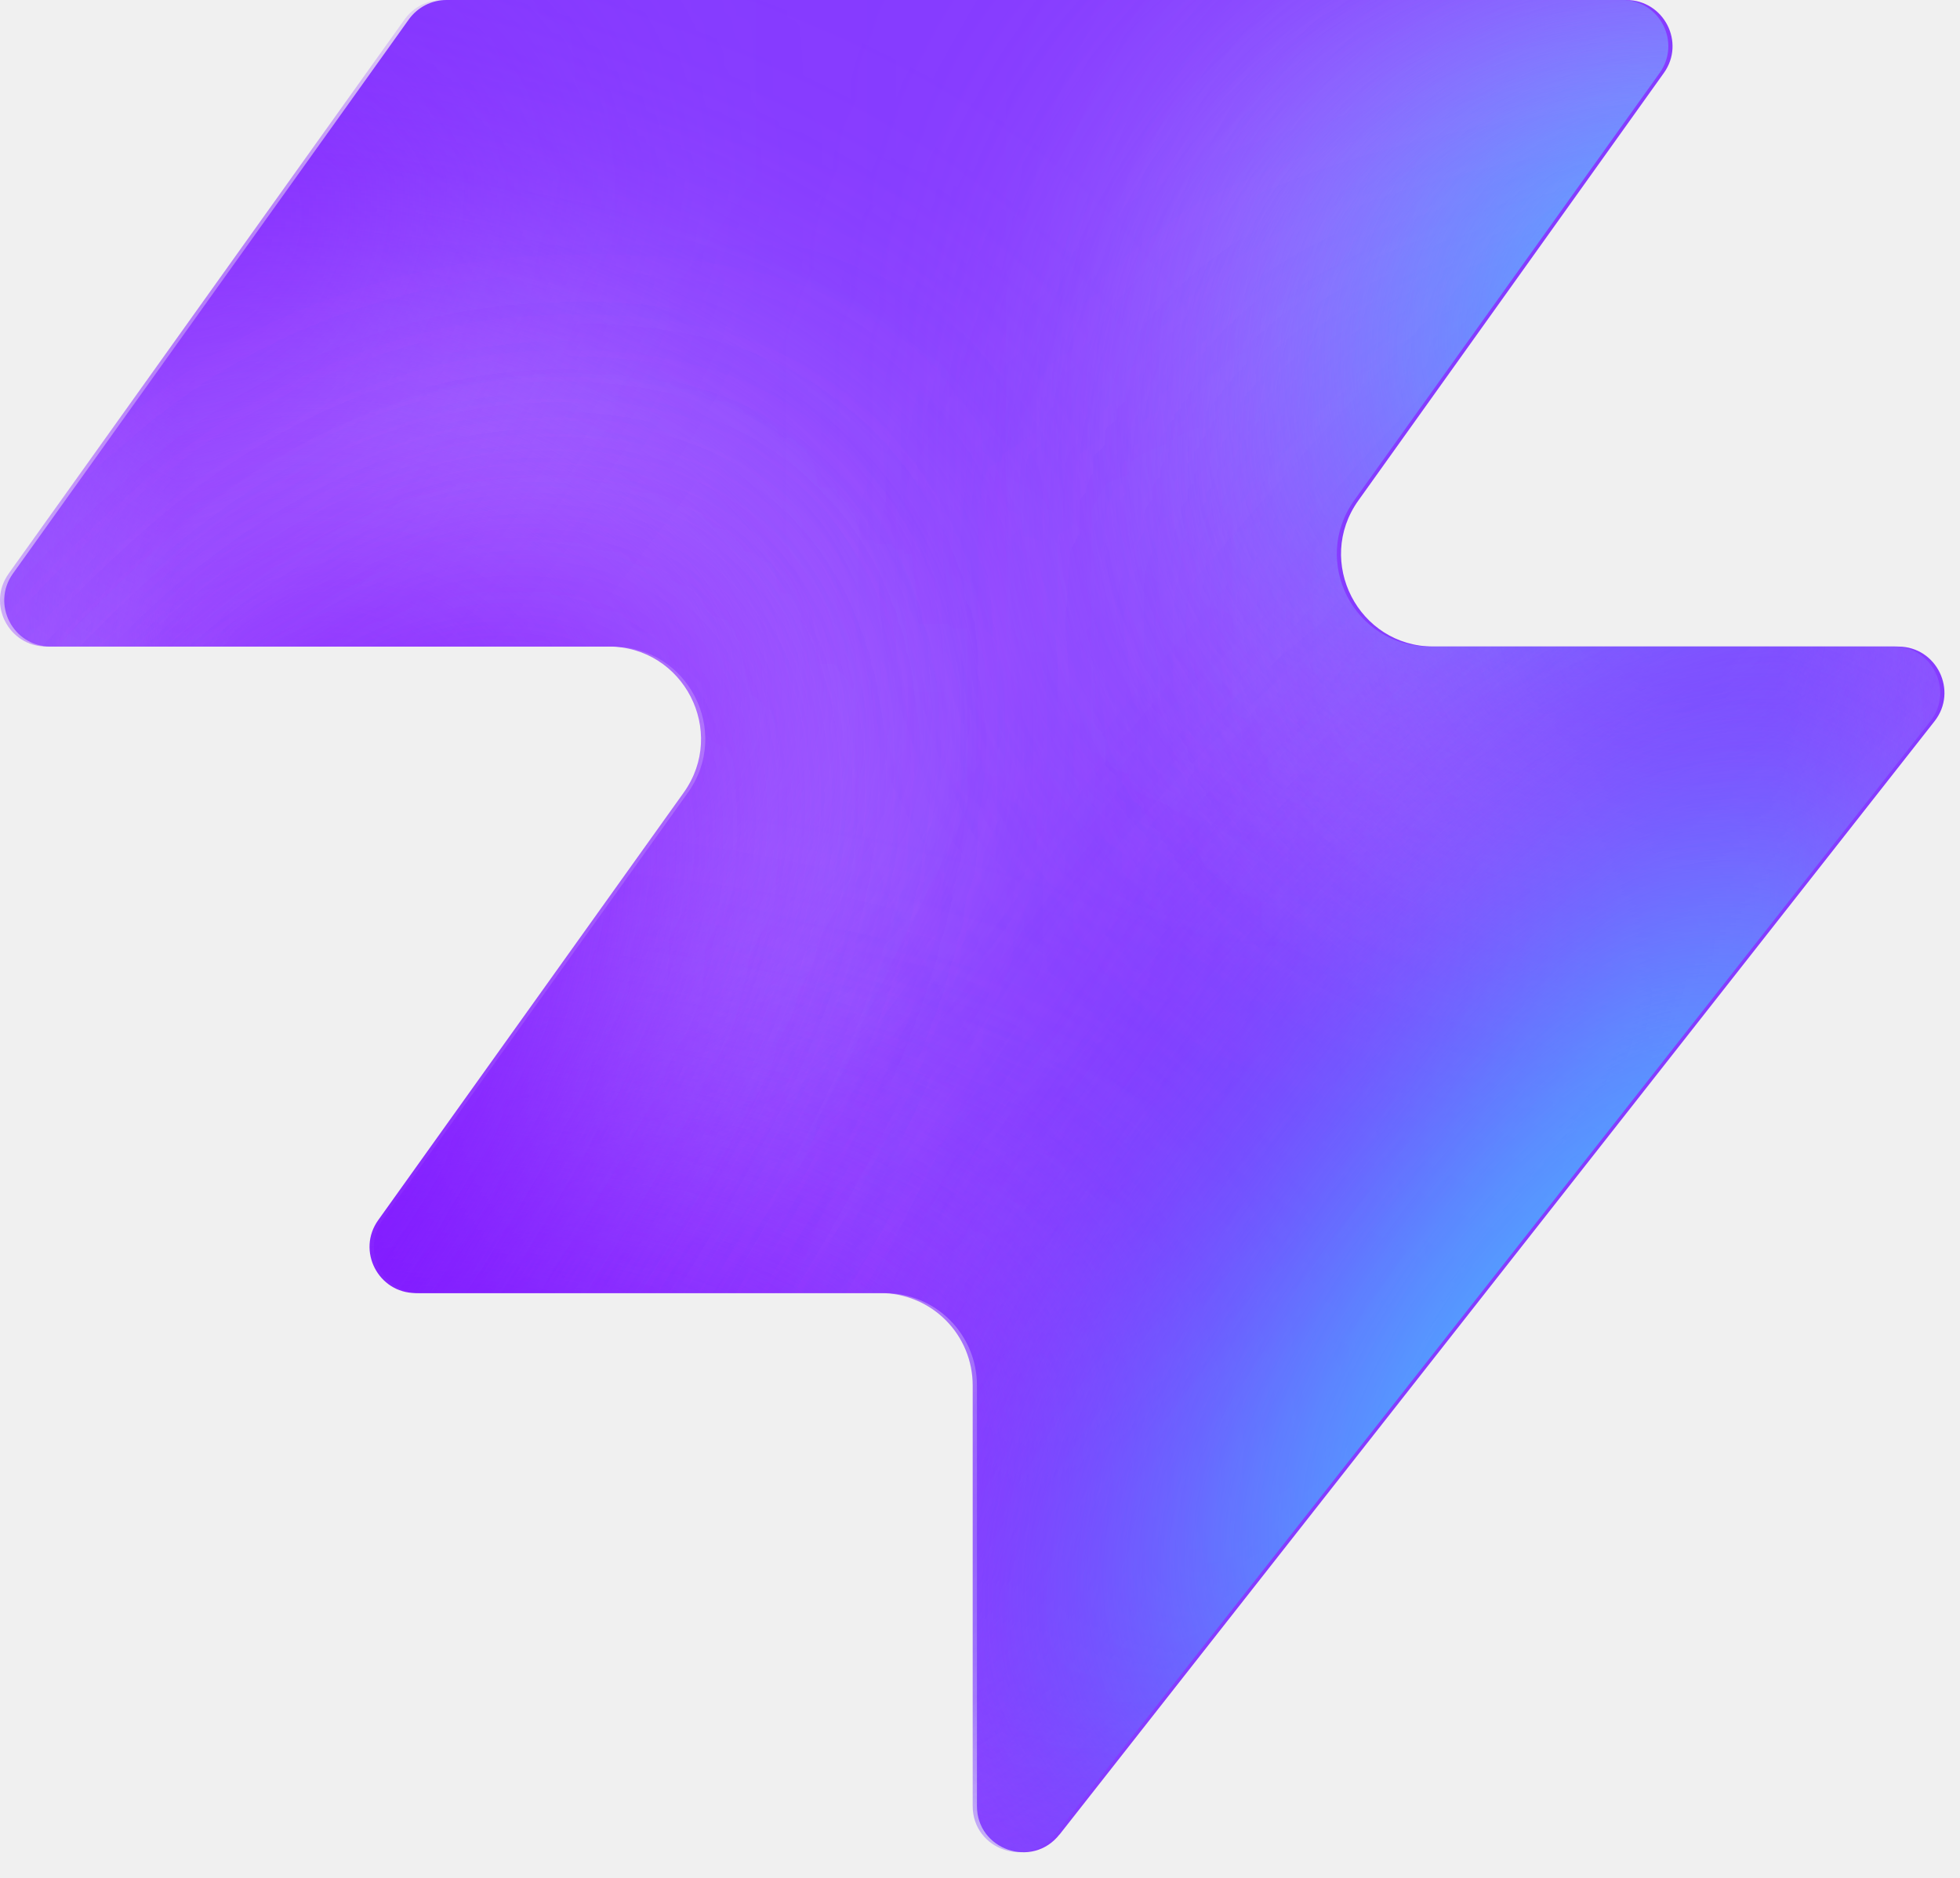
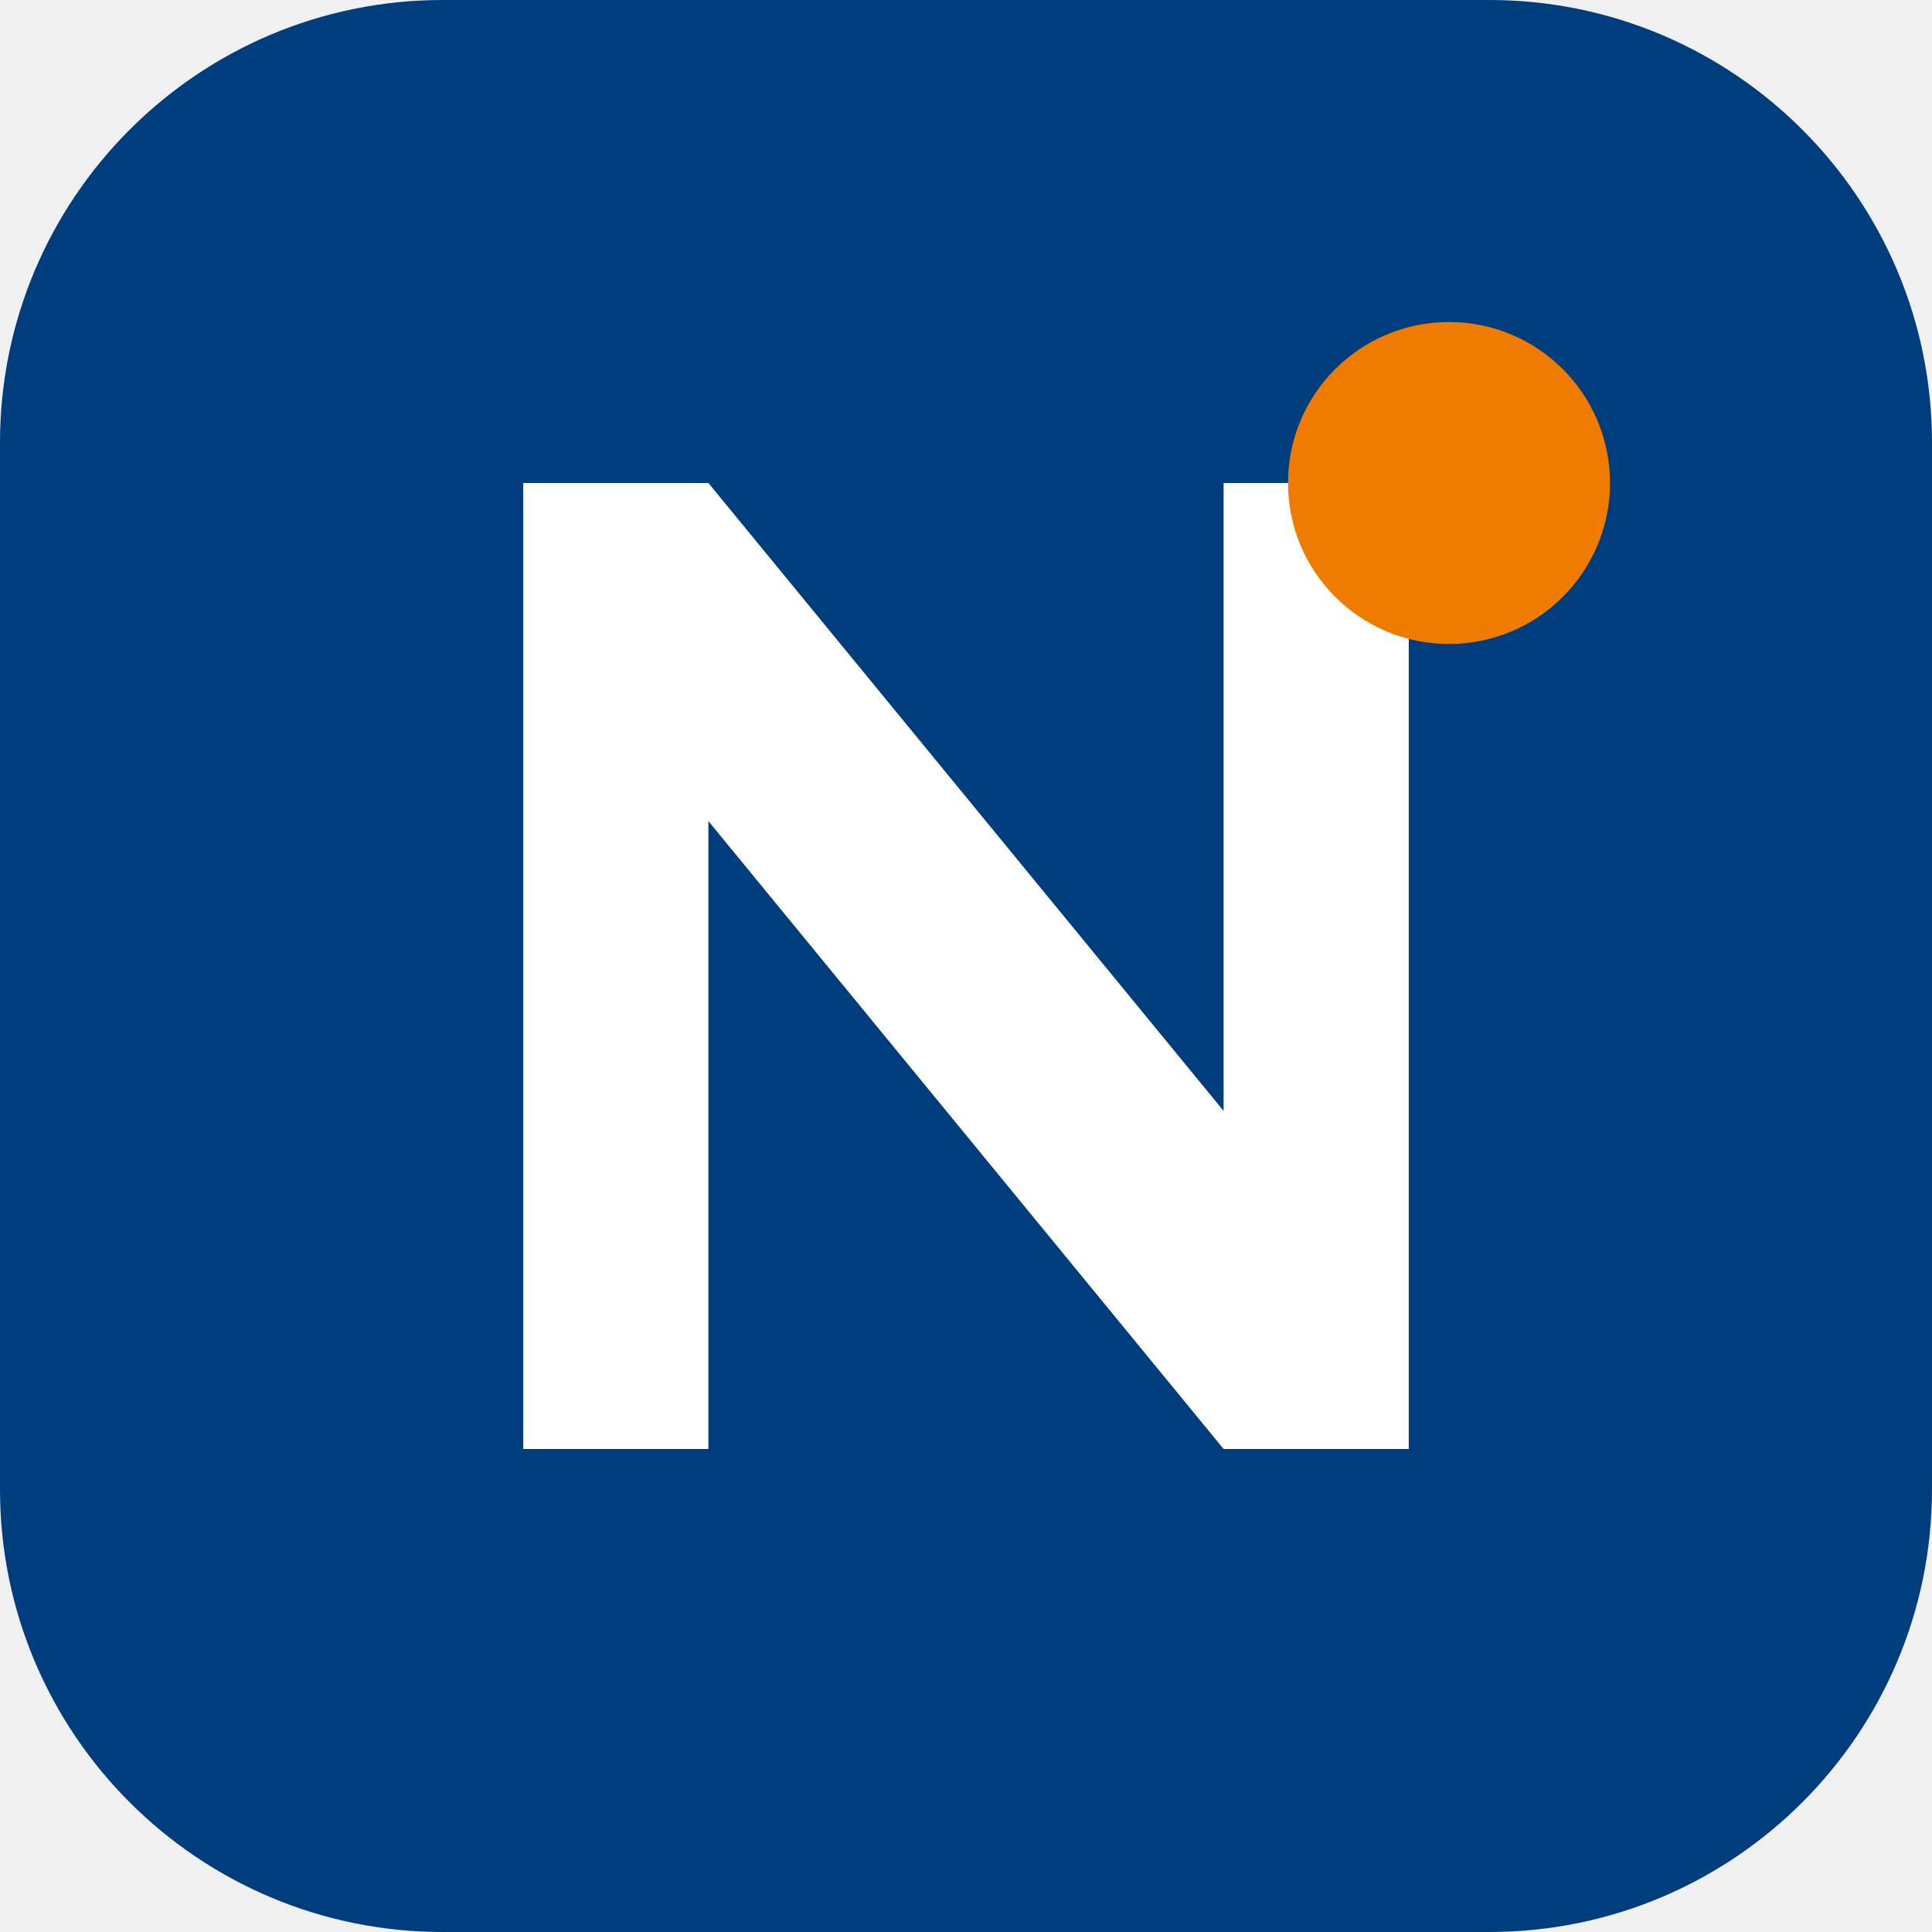
- <svg xmlns="http://www.w3.org/2000/svg" width="48" height="46" fill="none" viewBox="0 0 48 46">
-   <path fill="#863bff" d="M25.946 44.938c-.664.845-2.021.375-2.021-.698V33.937a2.26 2.26 0 0 0-2.262-2.262H10.287c-.92 0-1.456-1.04-.92-1.788l7.48-10.471c1.07-1.497 0-3.578-1.842-3.578H1.237c-.92 0-1.456-1.04-.92-1.788L10.013.474c.214-.297.556-.474.92-.474h28.894c.92 0 1.456 1.04.92 1.788l-7.48 10.471c-1.07 1.498 0 3.579 1.842 3.579h11.377c.943 0 1.473 1.088.89 1.83L25.947 44.94z" style="fill:#863bff;fill:color(display-p3 .525 .23 1);fill-opacity:1" />
-   <mask id="a" width="48" height="46" x="0" y="0" maskUnits="userSpaceOnUse" style="mask-type:alpha">
-     <path fill="#000" d="M25.842 44.938c-.664.844-2.021.375-2.021-.698V33.937a2.26 2.26 0 0 0-2.262-2.262H10.183c-.92 0-1.456-1.04-.92-1.788l7.48-10.471c1.07-1.498 0-3.579-1.842-3.579H1.133c-.92 0-1.456-1.04-.92-1.787L9.91.473c.214-.297.556-.474.92-.474h28.894c.92 0 1.456 1.04.92 1.788l-7.48 10.471c-1.07 1.498 0 3.578 1.842 3.578h11.377c.943 0 1.473 1.088.89 1.832L25.843 44.94z" style="fill:#000;fill-opacity:1" />
-   </mask>
-   <g mask="url(#a)">
-     <g filter="url(#b)">
-       <ellipse cx="5.508" cy="14.704" fill="#ede6ff" rx="5.508" ry="14.704" style="fill:#ede6ff;fill:color(display-p3 .927 .903 1);fill-opacity:1" transform="matrix(.00324 1 1 -.00324 -4.47 31.516)" />
-     </g>
-     <g filter="url(#c)">
-       <ellipse cx="10.399" cy="29.851" fill="#ede6ff" rx="10.399" ry="29.851" style="fill:#ede6ff;fill:color(display-p3 .927 .903 1);fill-opacity:1" transform="matrix(.00324 1 1 -.00324 -39.328 7.883)" />
-     </g>
-     <g filter="url(#d)">
-       <ellipse cx="5.508" cy="30.487" fill="#7e14ff" rx="5.508" ry="30.487" style="fill:#7e14ff;fill:color(display-p3 .492 .077 1);fill-opacity:1" transform="rotate(89.814 -25.913 -14.639)scale(1 -1)" />
-     </g>
-     <g filter="url(#e)">
-       <ellipse cx="5.508" cy="30.599" fill="#7e14ff" rx="5.508" ry="30.599" style="fill:#7e14ff;fill:color(display-p3 .492 .077 1);fill-opacity:1" transform="rotate(89.814 -32.644 -3.334)scale(1 -1)" />
-     </g>
-     <g filter="url(#f)">
-       <ellipse cx="5.508" cy="30.599" fill="#7e14ff" rx="5.508" ry="30.599" style="fill:#7e14ff;fill:color(display-p3 .492 .077 1);fill-opacity:1" transform="matrix(.00324 1 1 -.00324 -34.34 30.47)" />
-     </g>
-     <g filter="url(#g)">
-       <ellipse cx="14.072" cy="22.078" fill="#ede6ff" rx="14.072" ry="22.078" style="fill:#ede6ff;fill:color(display-p3 .927 .903 1);fill-opacity:1" transform="rotate(93.35 24.506 48.493)scale(-1 1)" />
-     </g>
-     <g filter="url(#h)">
-       <ellipse cx="3.47" cy="21.501" fill="#7e14ff" rx="3.47" ry="21.501" style="fill:#7e14ff;fill:color(display-p3 .492 .077 1);fill-opacity:1" transform="rotate(89.009 28.708 47.59)scale(-1 1)" />
-     </g>
-     <g filter="url(#i)">
-       <ellipse cx="3.47" cy="21.501" fill="#7e14ff" rx="3.47" ry="21.501" style="fill:#7e14ff;fill:color(display-p3 .492 .077 1);fill-opacity:1" transform="rotate(89.009 28.708 47.59)scale(-1 1)" />
-     </g>
-     <g filter="url(#j)">
-       <ellipse cx=".387" cy="8.972" fill="#7e14ff" rx="4.407" ry="29.108" style="fill:#7e14ff;fill:color(display-p3 .492 .077 1);fill-opacity:1" transform="rotate(39.51 .387 8.972)" />
-     </g>
-     <g filter="url(#k)">
-       <ellipse cx="47.523" cy="-6.092" fill="#7e14ff" rx="4.407" ry="29.108" style="fill:#7e14ff;fill:color(display-p3 .492 .077 1);fill-opacity:1" transform="rotate(37.892 47.523 -6.092)" />
-     </g>
-     <g filter="url(#l)">
-       <ellipse cx="41.412" cy="6.333" fill="#47bfff" rx="5.971" ry="9.665" style="fill:#47bfff;fill:color(display-p3 .28 .748 1);fill-opacity:1" transform="rotate(37.892 41.412 6.333)" />
-     </g>
-     <g filter="url(#m)">
-       <ellipse cx="-1.879" cy="38.332" fill="#7e14ff" rx="4.407" ry="29.108" style="fill:#7e14ff;fill:color(display-p3 .492 .077 1);fill-opacity:1" transform="rotate(37.892 -1.88 38.332)" />
-     </g>
-     <g filter="url(#n)">
-       <ellipse cx="-1.879" cy="38.332" fill="#7e14ff" rx="4.407" ry="29.108" style="fill:#7e14ff;fill:color(display-p3 .492 .077 1);fill-opacity:1" transform="rotate(37.892 -1.88 38.332)" />
-     </g>
-     <g filter="url(#o)">
-       <ellipse cx="35.651" cy="29.907" fill="#7e14ff" rx="4.407" ry="29.108" style="fill:#7e14ff;fill:color(display-p3 .492 .077 1);fill-opacity:1" transform="rotate(37.892 35.651 29.907)" />
-     </g>
-     <g filter="url(#p)">
-       <ellipse cx="38.418" cy="32.4" fill="#47bfff" rx="5.971" ry="15.297" style="fill:#47bfff;fill:color(display-p3 .28 .748 1);fill-opacity:1" transform="rotate(37.892 38.418 32.4)" />
-     </g>
-   </g>
-   <defs>
-     <filter id="b" width="60.045" height="41.654" x="-19.77" y="16.149" color-interpolation-filters="sRGB" filterUnits="userSpaceOnUse">
-       <feFlood flood-opacity="0" result="BackgroundImageFix" />
-       <feBlend in="SourceGraphic" in2="BackgroundImageFix" result="shape" />
-       <feGaussianBlur result="effect1_foregroundBlur_2002_17158" stdDeviation="7.659" />
-     </filter>
-     <filter id="c" width="90.34" height="51.437" x="-54.613" y="-7.533" color-interpolation-filters="sRGB" filterUnits="userSpaceOnUse">
-       <feFlood flood-opacity="0" result="BackgroundImageFix" />
-       <feBlend in="SourceGraphic" in2="BackgroundImageFix" result="shape" />
-       <feGaussianBlur result="effect1_foregroundBlur_2002_17158" stdDeviation="7.659" />
-     </filter>
-     <filter id="d" width="79.355" height="29.4" x="-49.64" y="2.03" color-interpolation-filters="sRGB" filterUnits="userSpaceOnUse">
-       <feFlood flood-opacity="0" result="BackgroundImageFix" />
-       <feBlend in="SourceGraphic" in2="BackgroundImageFix" result="shape" />
-       <feGaussianBlur result="effect1_foregroundBlur_2002_17158" stdDeviation="4.596" />
-     </filter>
-     <filter id="e" width="79.579" height="29.4" x="-45.045" y="20.029" color-interpolation-filters="sRGB" filterUnits="userSpaceOnUse">
-       <feFlood flood-opacity="0" result="BackgroundImageFix" />
-       <feBlend in="SourceGraphic" in2="BackgroundImageFix" result="shape" />
-       <feGaussianBlur result="effect1_foregroundBlur_2002_17158" stdDeviation="4.596" />
-     </filter>
-     <filter id="f" width="79.579" height="29.4" x="-43.513" y="21.178" color-interpolation-filters="sRGB" filterUnits="userSpaceOnUse">
-       <feFlood flood-opacity="0" result="BackgroundImageFix" />
-       <feBlend in="SourceGraphic" in2="BackgroundImageFix" result="shape" />
-       <feGaussianBlur result="effect1_foregroundBlur_2002_17158" stdDeviation="4.596" />
-     </filter>
-     <filter id="g" width="74.749" height="58.852" x="15.756" y="-17.901" color-interpolation-filters="sRGB" filterUnits="userSpaceOnUse">
-       <feFlood flood-opacity="0" result="BackgroundImageFix" />
-       <feBlend in="SourceGraphic" in2="BackgroundImageFix" result="shape" />
-       <feGaussianBlur result="effect1_foregroundBlur_2002_17158" stdDeviation="7.659" />
-     </filter>
-     <filter id="h" width="61.377" height="25.362" x="23.548" y="2.284" color-interpolation-filters="sRGB" filterUnits="userSpaceOnUse">
-       <feFlood flood-opacity="0" result="BackgroundImageFix" />
-       <feBlend in="SourceGraphic" in2="BackgroundImageFix" result="shape" />
-       <feGaussianBlur result="effect1_foregroundBlur_2002_17158" stdDeviation="4.596" />
-     </filter>
-     <filter id="i" width="61.377" height="25.362" x="23.548" y="2.284" color-interpolation-filters="sRGB" filterUnits="userSpaceOnUse">
-       <feFlood flood-opacity="0" result="BackgroundImageFix" />
-       <feBlend in="SourceGraphic" in2="BackgroundImageFix" result="shape" />
-       <feGaussianBlur result="effect1_foregroundBlur_2002_17158" stdDeviation="4.596" />
-     </filter>
-     <filter id="j" width="56.045" height="63.649" x="-27.636" y="-22.853" color-interpolation-filters="sRGB" filterUnits="userSpaceOnUse">
-       <feFlood flood-opacity="0" result="BackgroundImageFix" />
-       <feBlend in="SourceGraphic" in2="BackgroundImageFix" result="shape" />
-       <feGaussianBlur result="effect1_foregroundBlur_2002_17158" stdDeviation="4.596" />
-     </filter>
-     <filter id="k" width="54.814" height="64.646" x="20.116" y="-38.415" color-interpolation-filters="sRGB" filterUnits="userSpaceOnUse">
-       <feFlood flood-opacity="0" result="BackgroundImageFix" />
-       <feBlend in="SourceGraphic" in2="BackgroundImageFix" result="shape" />
-       <feGaussianBlur result="effect1_foregroundBlur_2002_17158" stdDeviation="4.596" />
-     </filter>
-     <filter id="l" width="33.541" height="35.313" x="24.641" y="-11.323" color-interpolation-filters="sRGB" filterUnits="userSpaceOnUse">
-       <feFlood flood-opacity="0" result="BackgroundImageFix" />
-       <feBlend in="SourceGraphic" in2="BackgroundImageFix" result="shape" />
-       <feGaussianBlur result="effect1_foregroundBlur_2002_17158" stdDeviation="4.596" />
-     </filter>
-     <filter id="m" width="54.814" height="64.646" x="-29.286" y="6.009" color-interpolation-filters="sRGB" filterUnits="userSpaceOnUse">
-       <feFlood flood-opacity="0" result="BackgroundImageFix" />
-       <feBlend in="SourceGraphic" in2="BackgroundImageFix" result="shape" />
-       <feGaussianBlur result="effect1_foregroundBlur_2002_17158" stdDeviation="4.596" />
-     </filter>
-     <filter id="n" width="54.814" height="64.646" x="-29.286" y="6.009" color-interpolation-filters="sRGB" filterUnits="userSpaceOnUse">
-       <feFlood flood-opacity="0" result="BackgroundImageFix" />
-       <feBlend in="SourceGraphic" in2="BackgroundImageFix" result="shape" />
-       <feGaussianBlur result="effect1_foregroundBlur_2002_17158" stdDeviation="4.596" />
-     </filter>
-     <filter id="o" width="54.814" height="64.646" x="8.244" y="-2.416" color-interpolation-filters="sRGB" filterUnits="userSpaceOnUse">
-       <feFlood flood-opacity="0" result="BackgroundImageFix" />
-       <feBlend in="SourceGraphic" in2="BackgroundImageFix" result="shape" />
-       <feGaussianBlur result="effect1_foregroundBlur_2002_17158" stdDeviation="4.596" />
-     </filter>
-     <filter id="p" width="39.409" height="43.623" x="18.713" y="10.588" color-interpolation-filters="sRGB" filterUnits="userSpaceOnUse">
-       <feFlood flood-opacity="0" result="BackgroundImageFix" />
-       <feBlend in="SourceGraphic" in2="BackgroundImageFix" result="shape" />
-       <feGaussianBlur result="effect1_foregroundBlur_2002_17158" stdDeviation="4.596" />
-     </filter>
-   </defs>
+ <svg xmlns="http://www.w3.org/2000/svg" width="48" height="48" fill="none" viewBox="0 0 48 48">
+   <rect width="48" height="48" rx="11" fill="#003d7c" />
+   <path fill="#fff" d="M13 36V12h4.6l12.8 15.6V12H35v24h-4.6L17.6 20.4V36z" />
+   <circle cx="36" cy="12" r="4" fill="#ef7c00" />
</svg>
